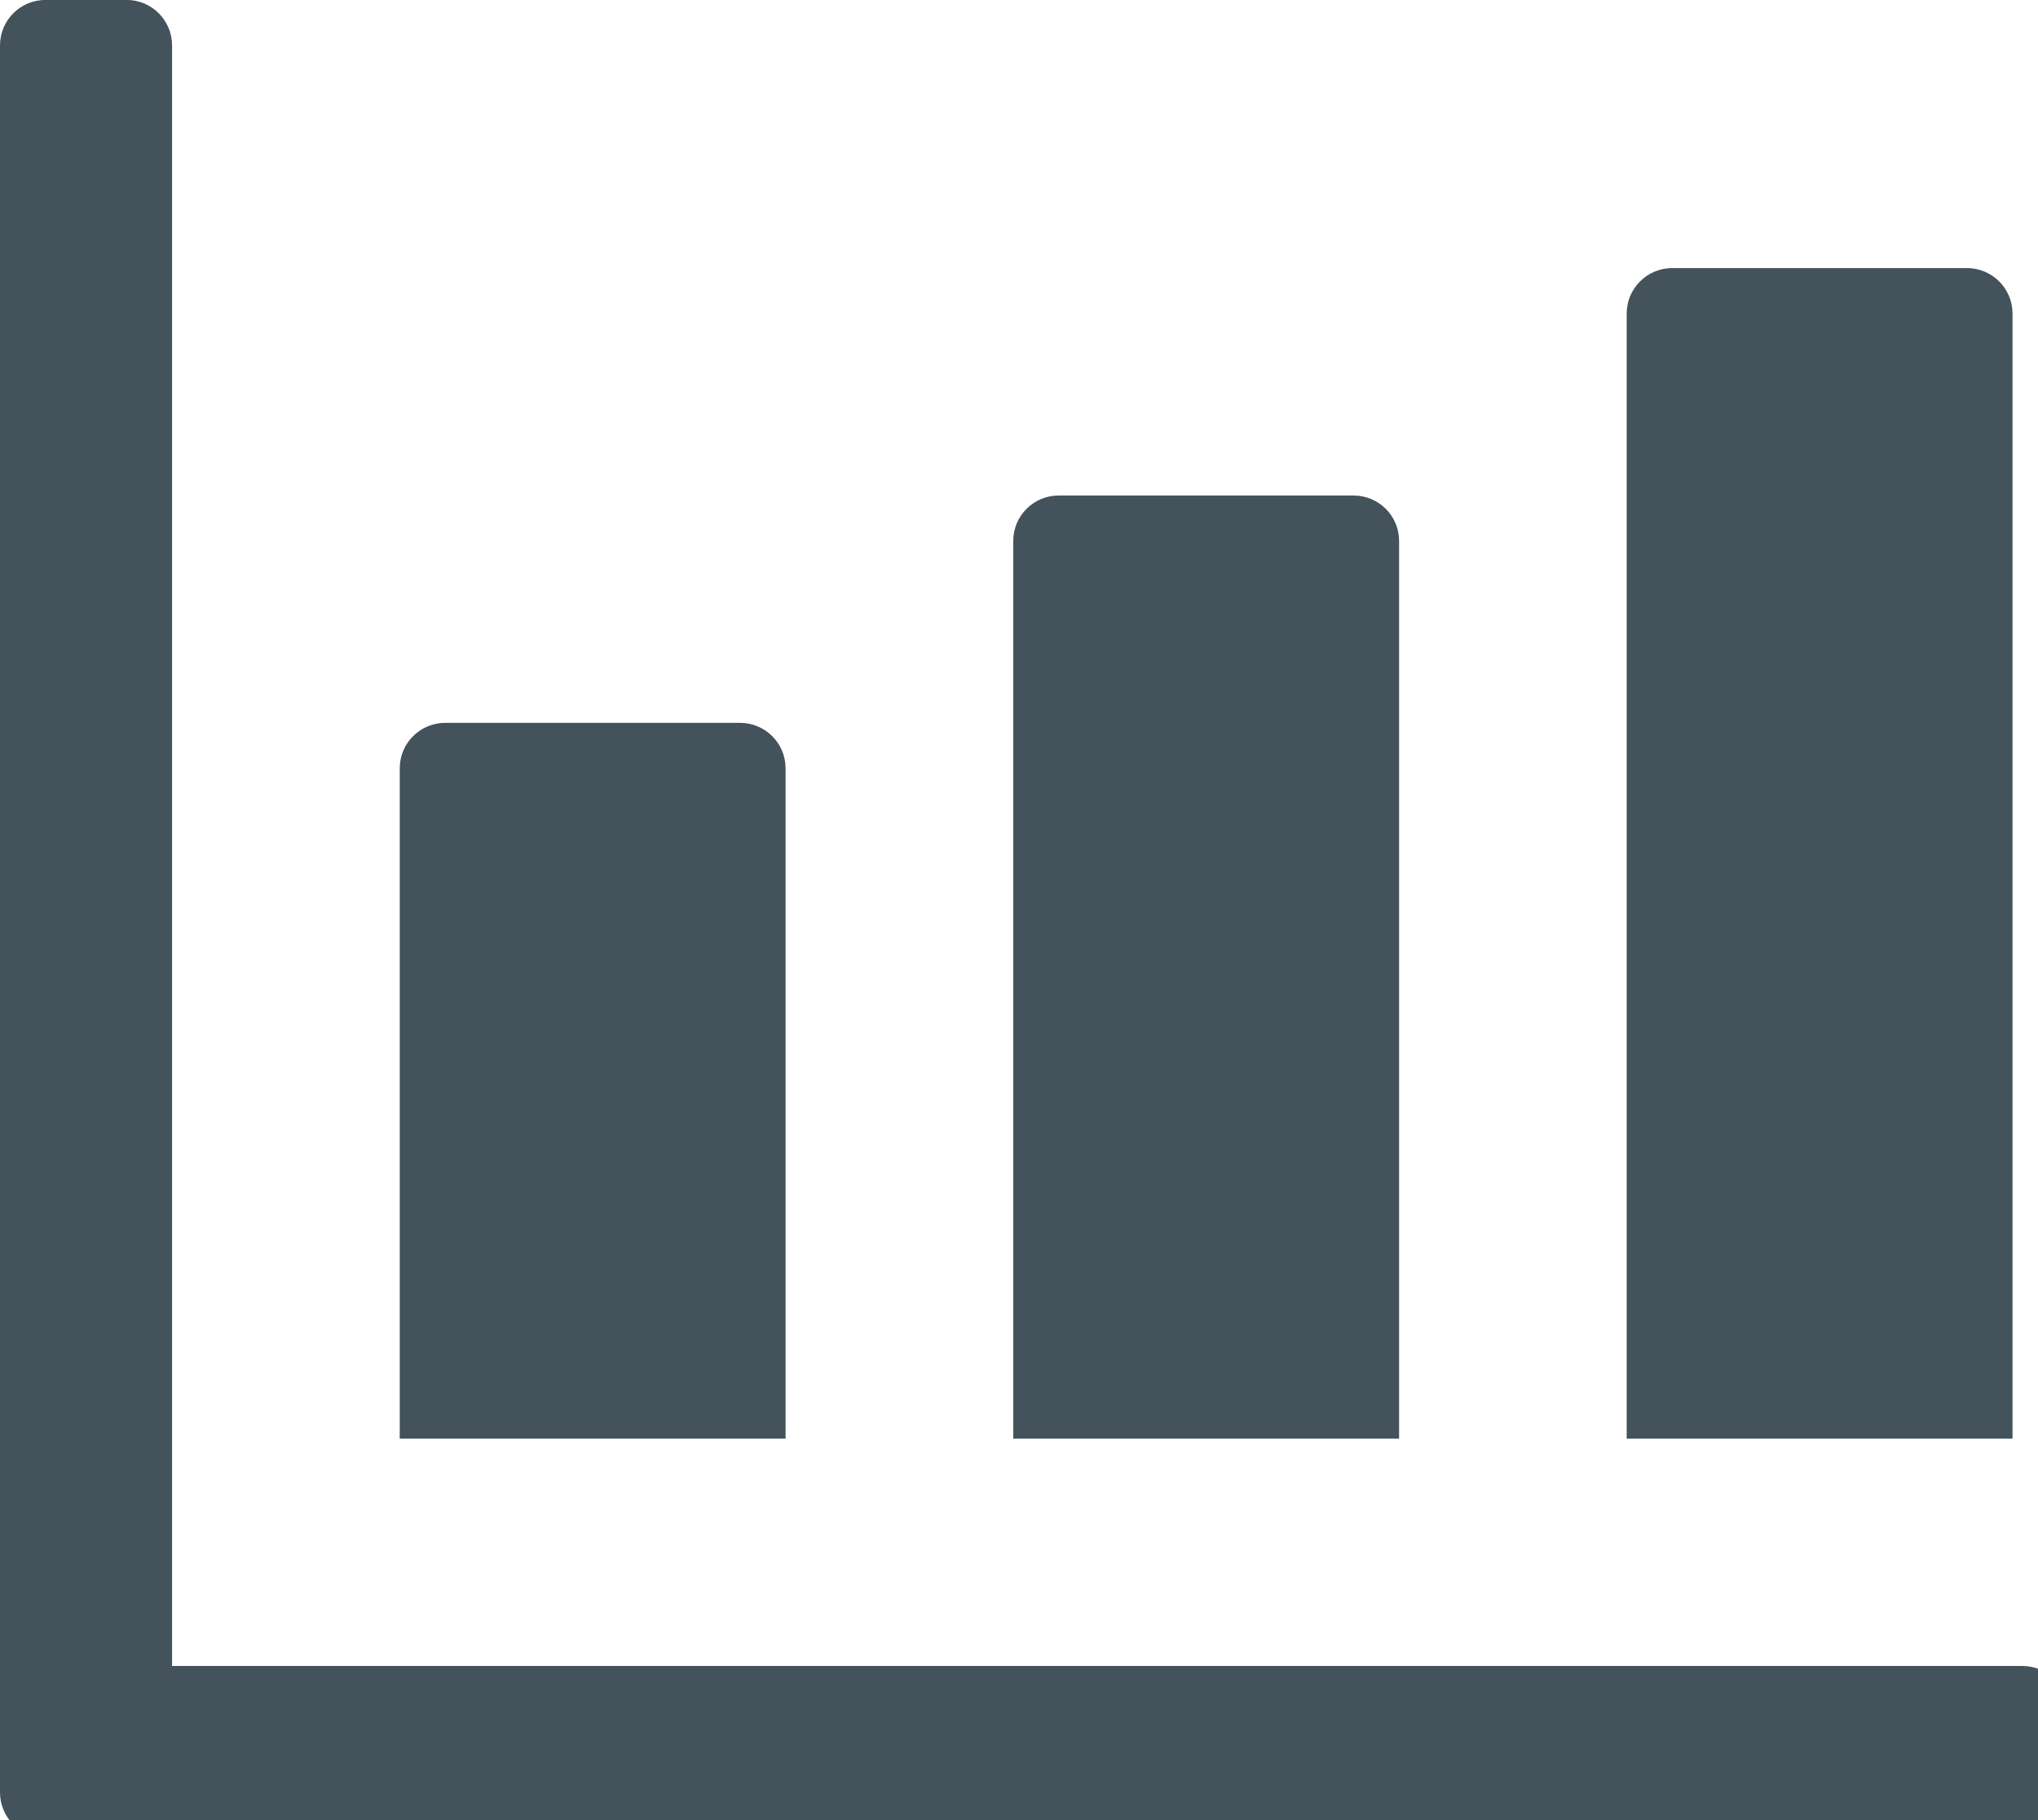
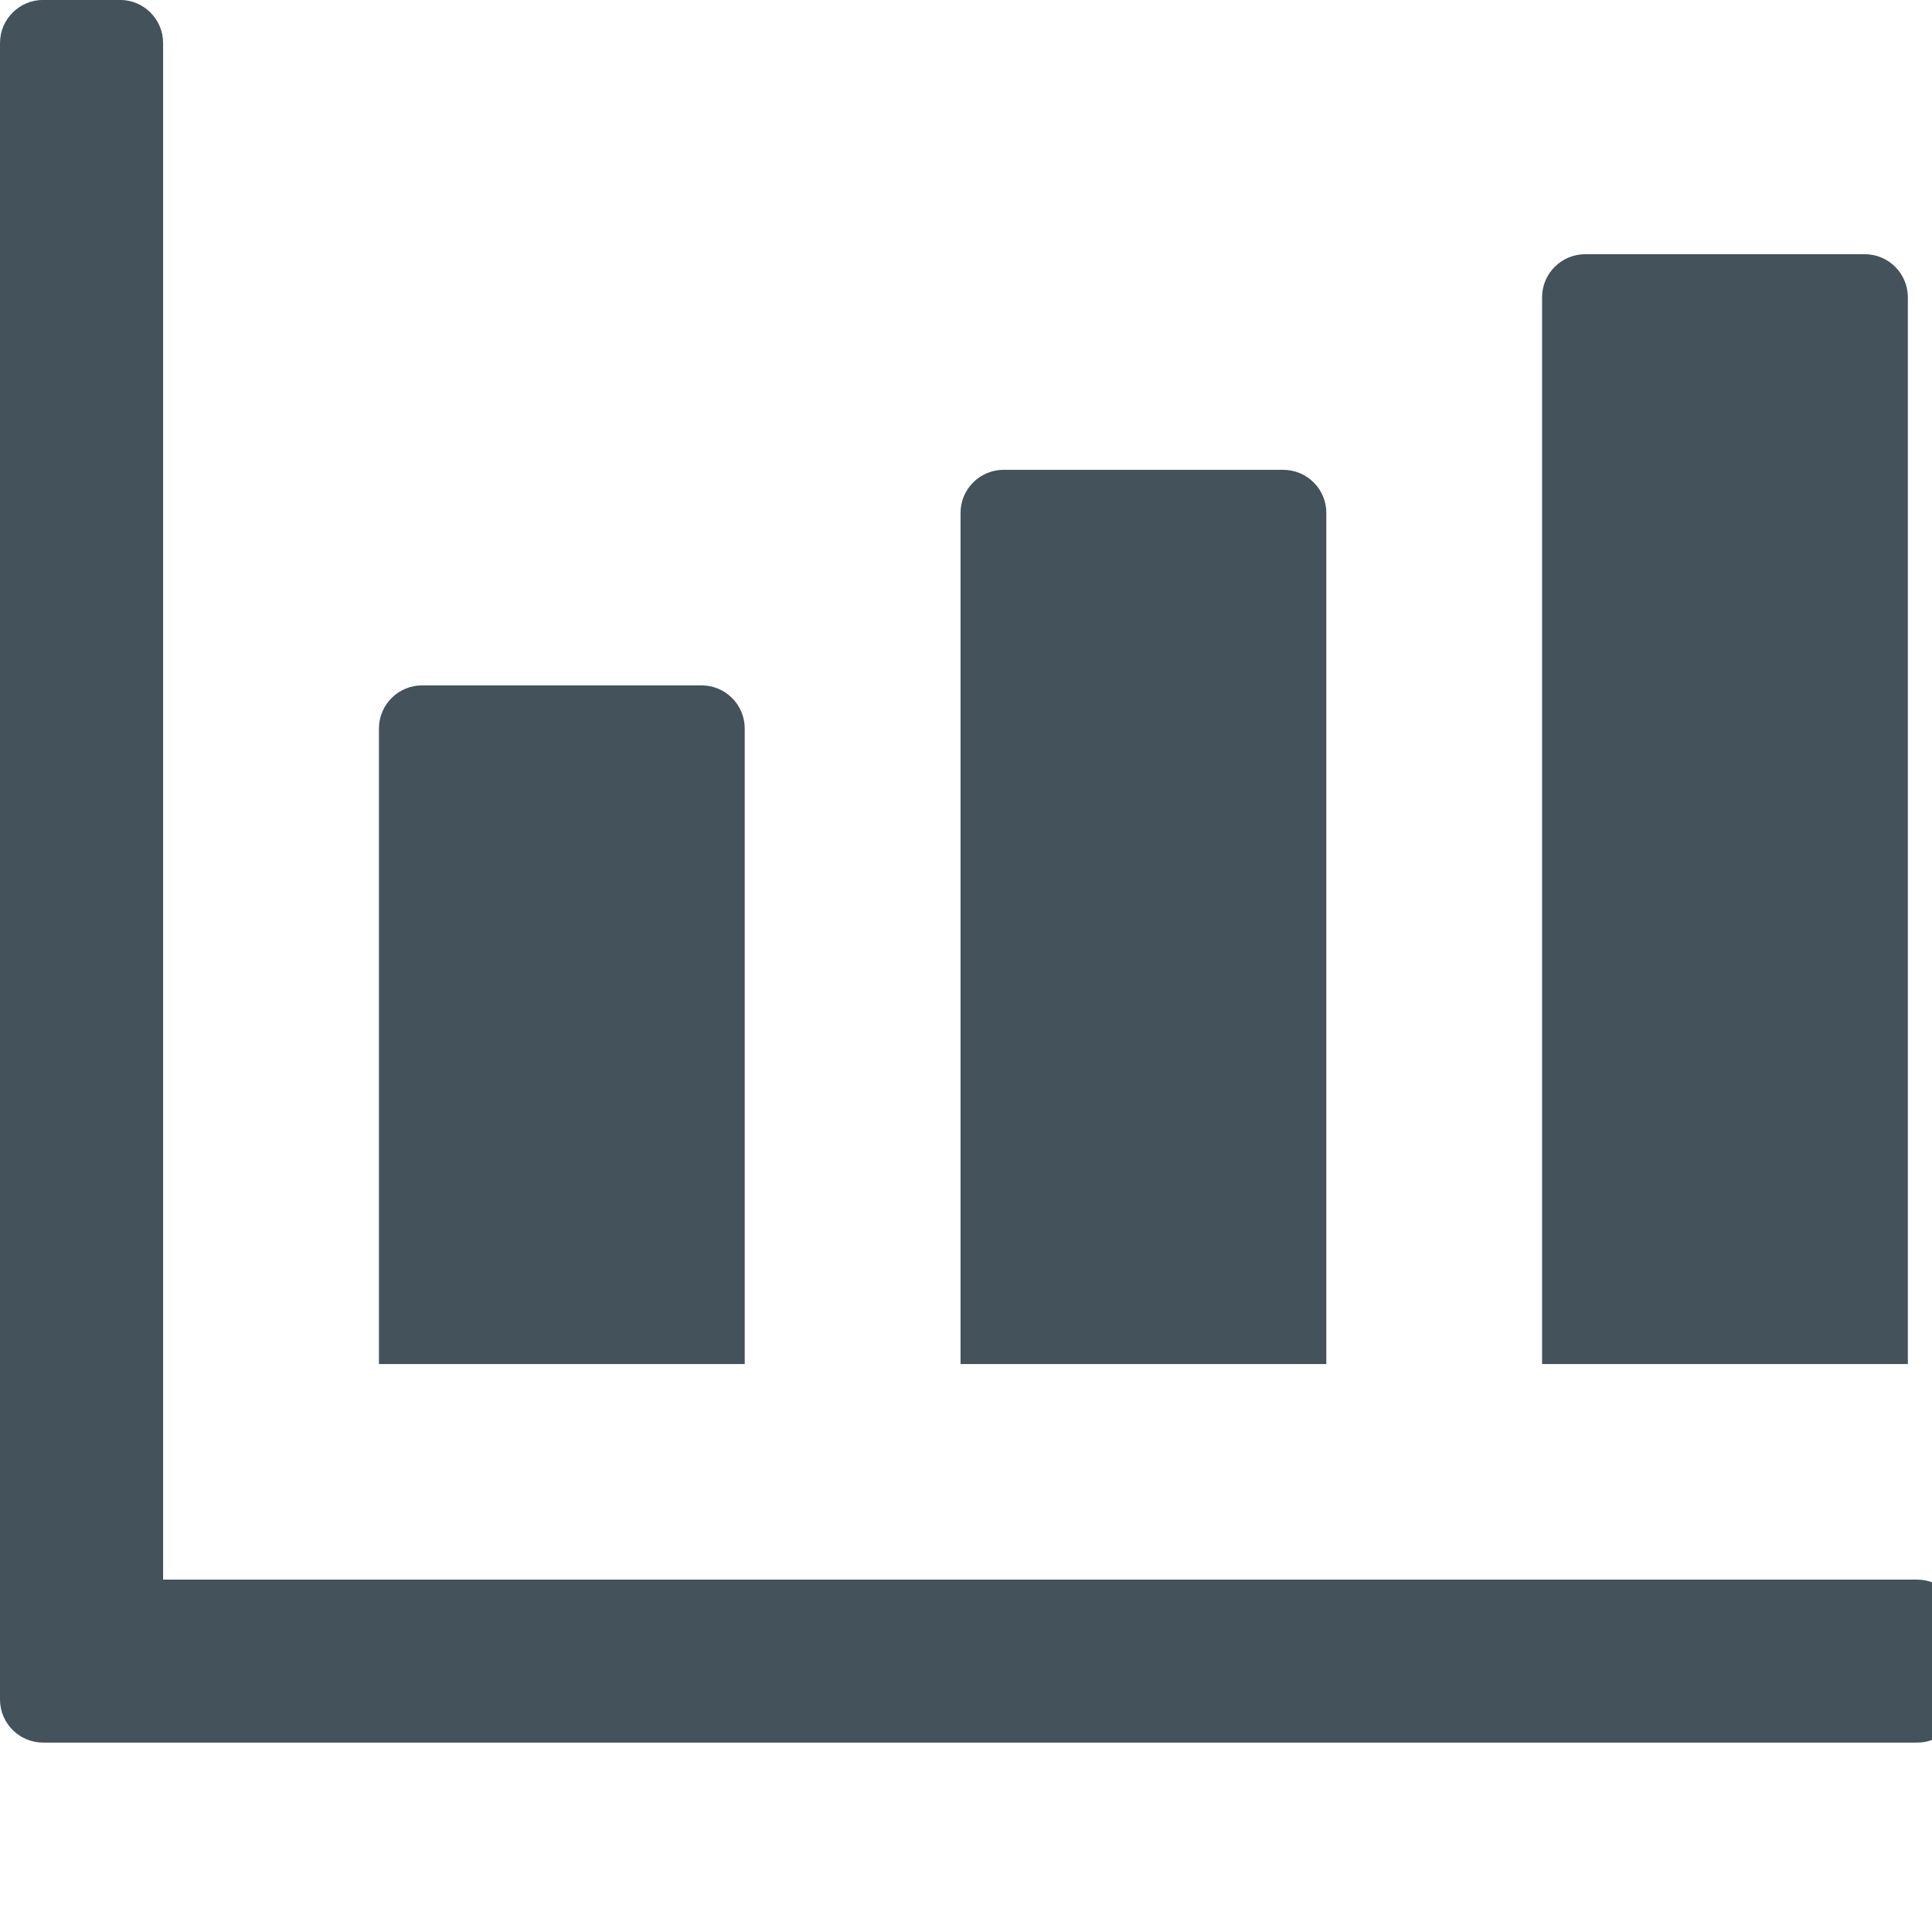
- <svg xmlns="http://www.w3.org/2000/svg" preserveAspectRatio="xMidYMid" width="28" height="25" viewBox="0 0 28 25">
+ <svg xmlns="http://www.w3.org/2000/svg" preserveAspectRatio="xMidYMid" width="28" height="28" viewBox="0 0 28 28">
  <defs>
    <style>
      .cls-1 {
        fill: #43525b;
        fill-rule: evenodd;
      }
    </style>
  </defs>
  <path d="M27.784,25.255 L0.626,25.255 C0.280,25.255 -0.000,24.975 -0.000,24.630 L-0.000,0.624 C-0.000,0.279 0.280,-0.001 0.626,-0.001 L1.739,-0.001 C2.084,-0.001 2.364,0.279 2.364,0.624 L2.364,22.893 L27.784,22.893 C28.130,22.893 28.410,23.173 28.410,23.518 L28.410,24.630 C28.410,24.975 28.130,25.255 27.784,25.255 ZM22.349,4.309 C22.349,3.964 22.629,3.684 22.975,3.684 L27.025,3.684 C27.370,3.684 27.650,3.964 27.650,4.309 L27.650,19.769 L22.349,19.769 L22.349,4.309 ZM13.921,7.433 C13.921,7.088 14.201,6.809 14.546,6.809 L18.596,6.809 C18.942,6.809 19.222,7.088 19.222,7.433 L19.222,19.769 L13.921,19.769 L13.921,7.433 ZM5.492,10.558 C5.492,10.213 5.772,9.933 6.118,9.933 L10.167,9.933 C10.513,9.933 10.793,10.213 10.793,10.558 L10.793,19.769 L5.492,19.769 L5.492,10.558 Z" class="cls-1" />
</svg>
